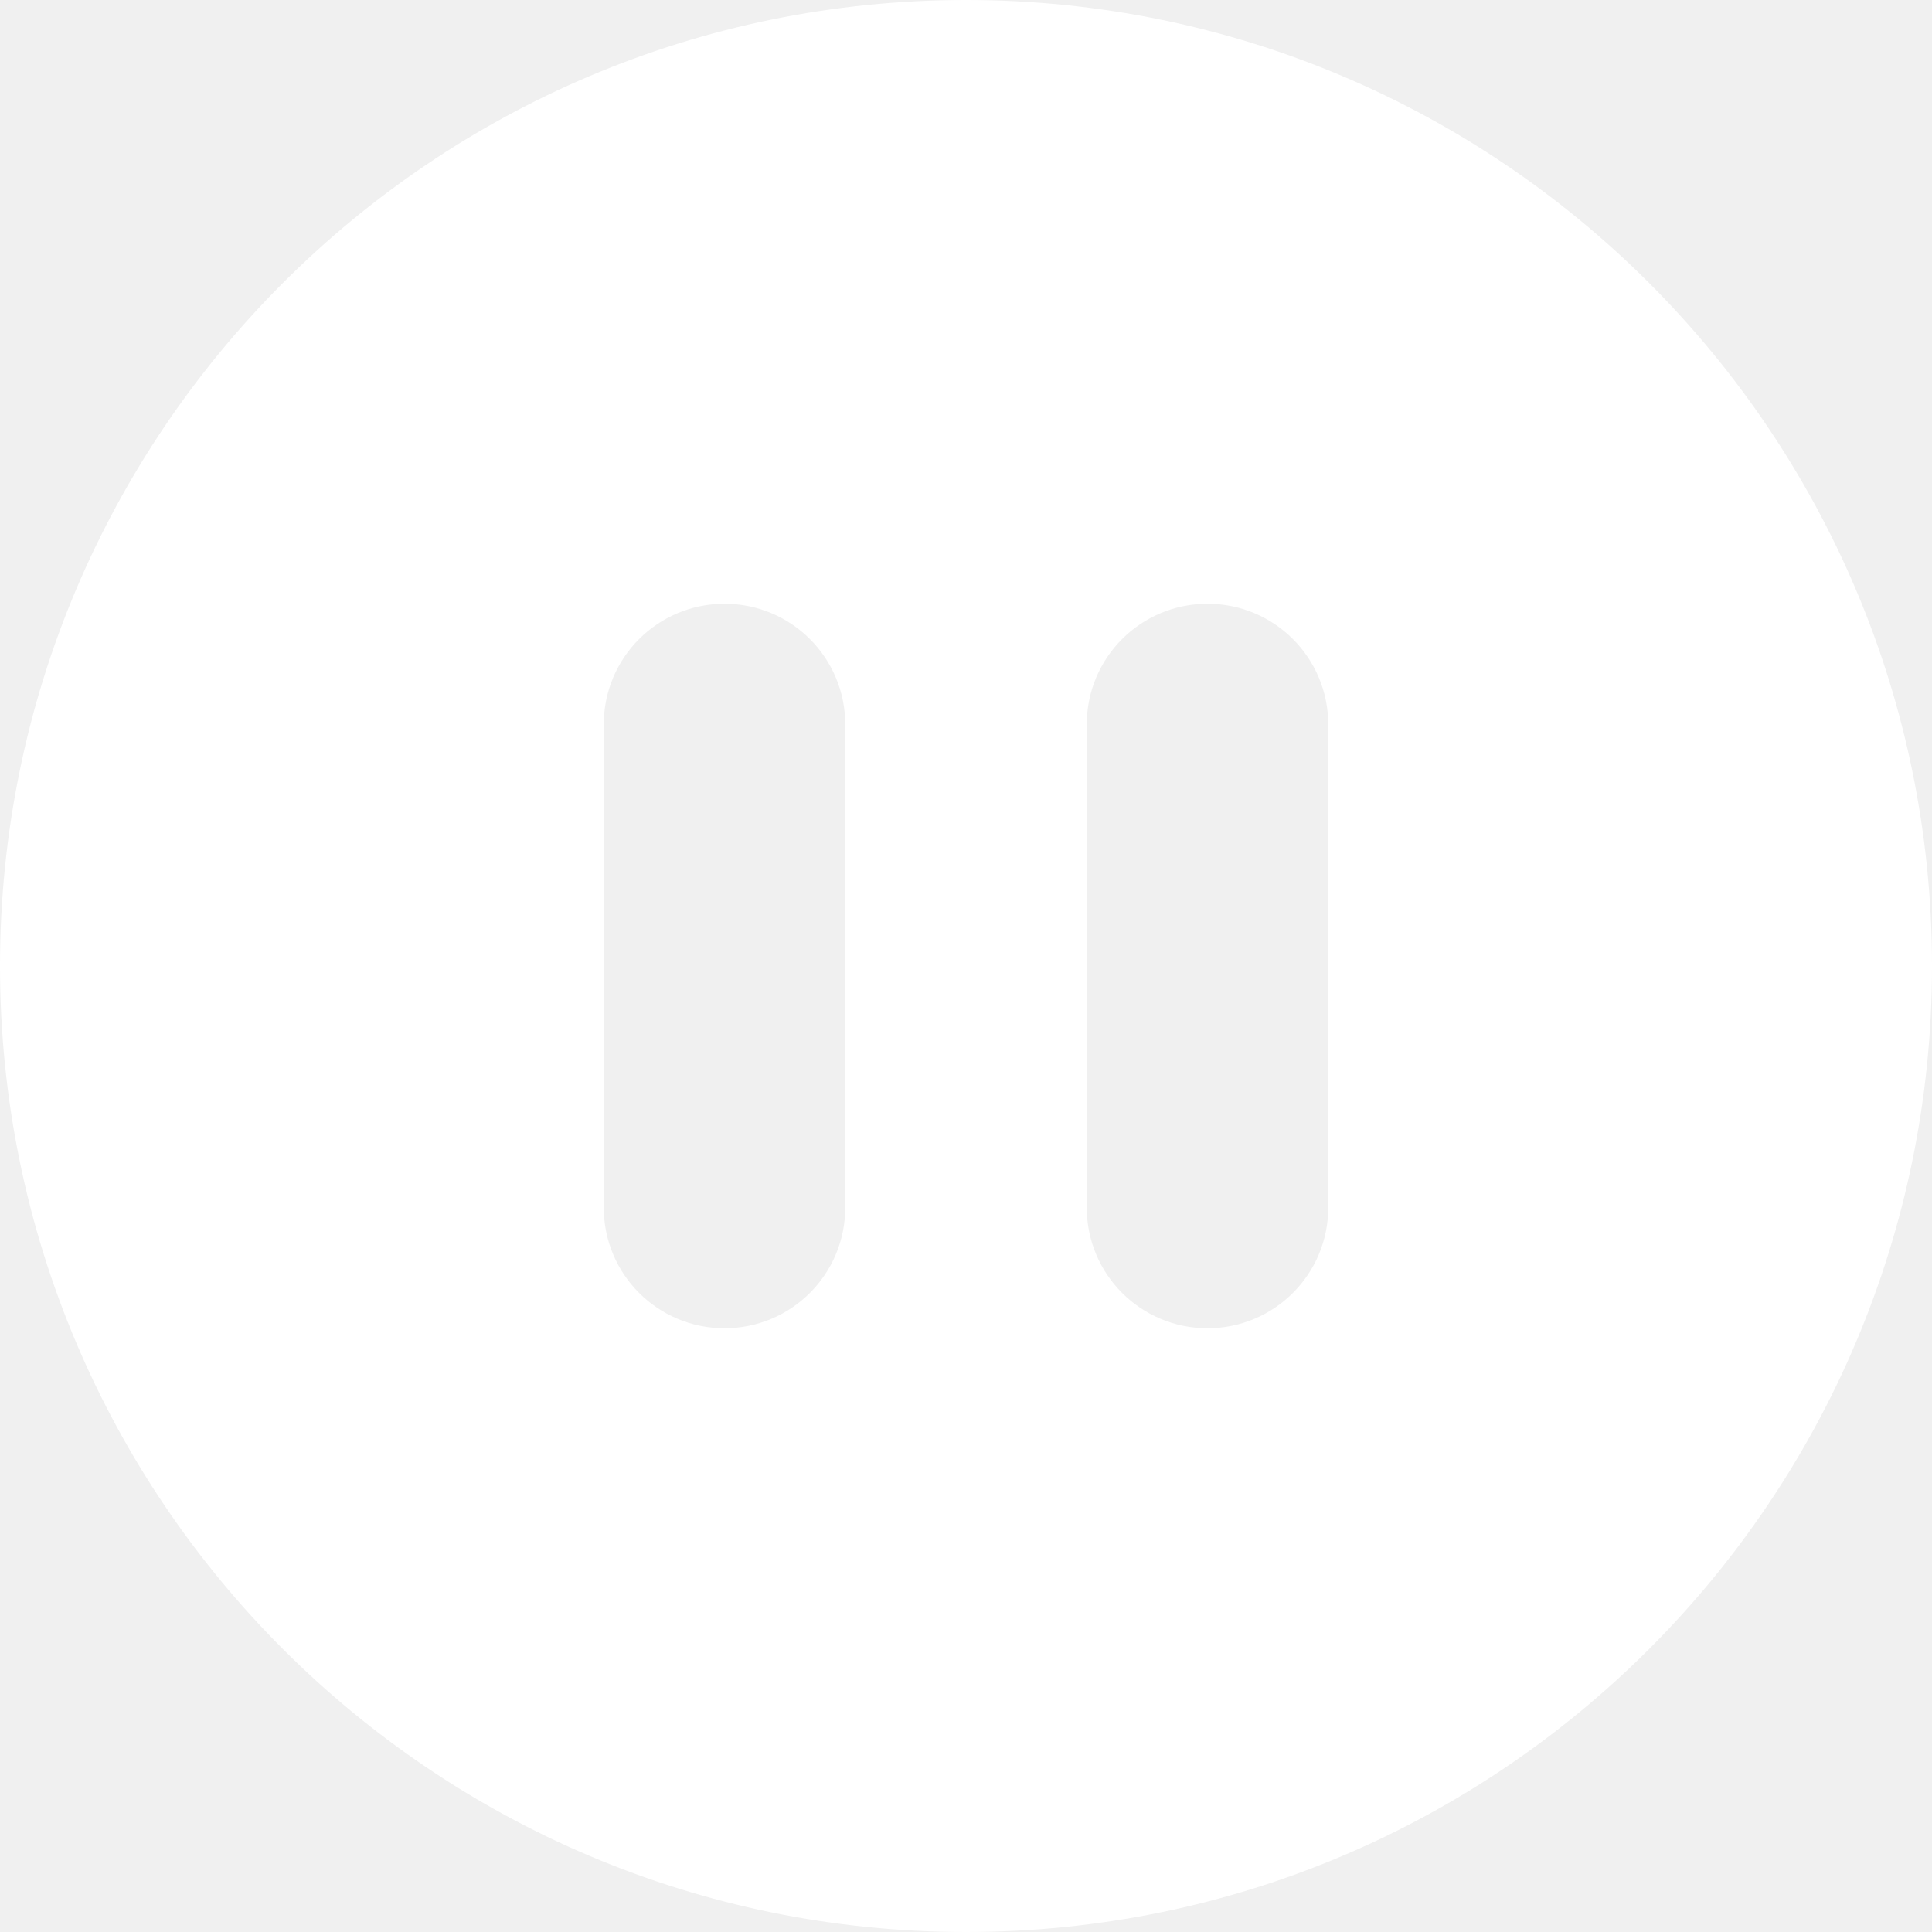
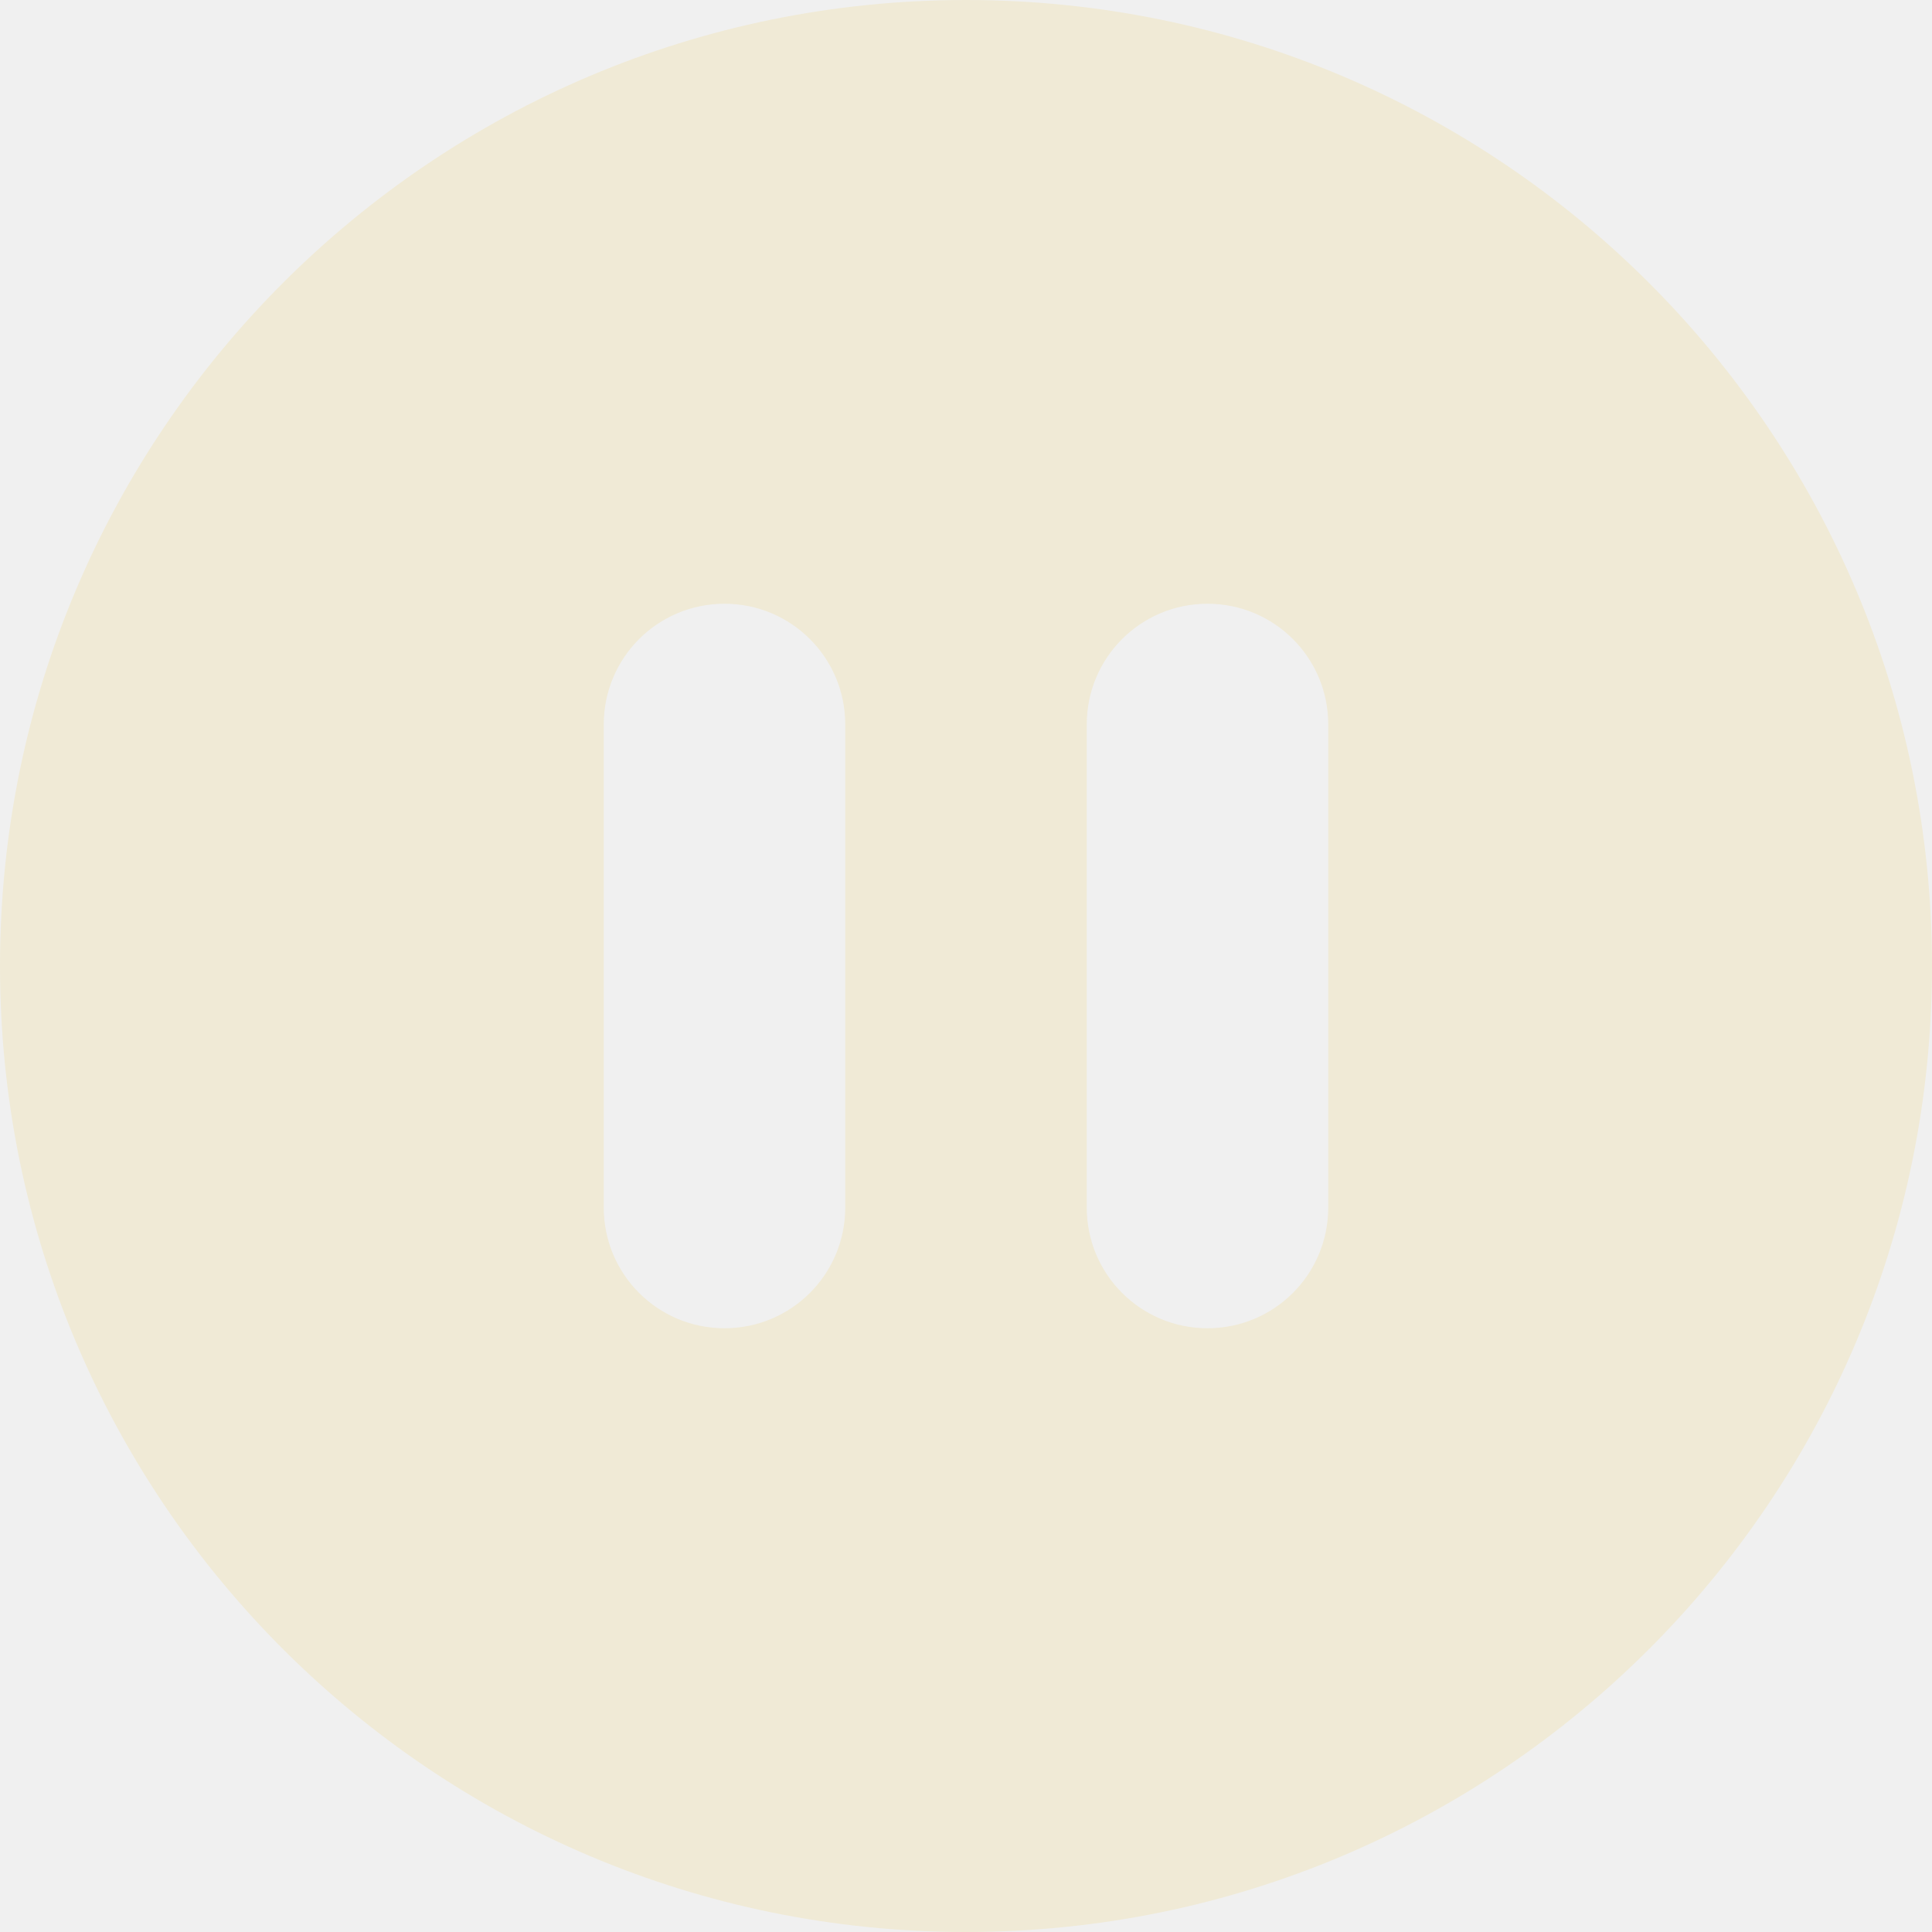
<svg xmlns="http://www.w3.org/2000/svg" viewBox="0 0 512 512">
-   <path d="M256 512A256 256 0 1 0 256 0a256 256 0 1 0 0 512zM224 192V320c0 17.7-14.3 32-32 32s-32-14.3-32-32V192c0-17.7 14.3-32 32-32s32 14.3 32 32zm128 0V320c0 17.7-14.3 32-32 32s-32-14.3-32-32V192c0-17.7 14.3-32 32-32s32 14.3 32 32z" fill="#ffffff" />
+   <path d="M256 512A256 256 0 1 0 256 0a256 256 0 1 0 0 512zM224 192V320c0 17.7-14.3 32-32 32s-32-14.3-32-32V192c0-17.7 14.3-32 32-32s32 14.3 32 32zm128 0V320c0 17.7-14.3 32-32 32s-32-14.3-32-32V192c0-17.7 14.3-32 32-32s32 14.3 32 32z" fill="#f0ead6" />
</svg>
